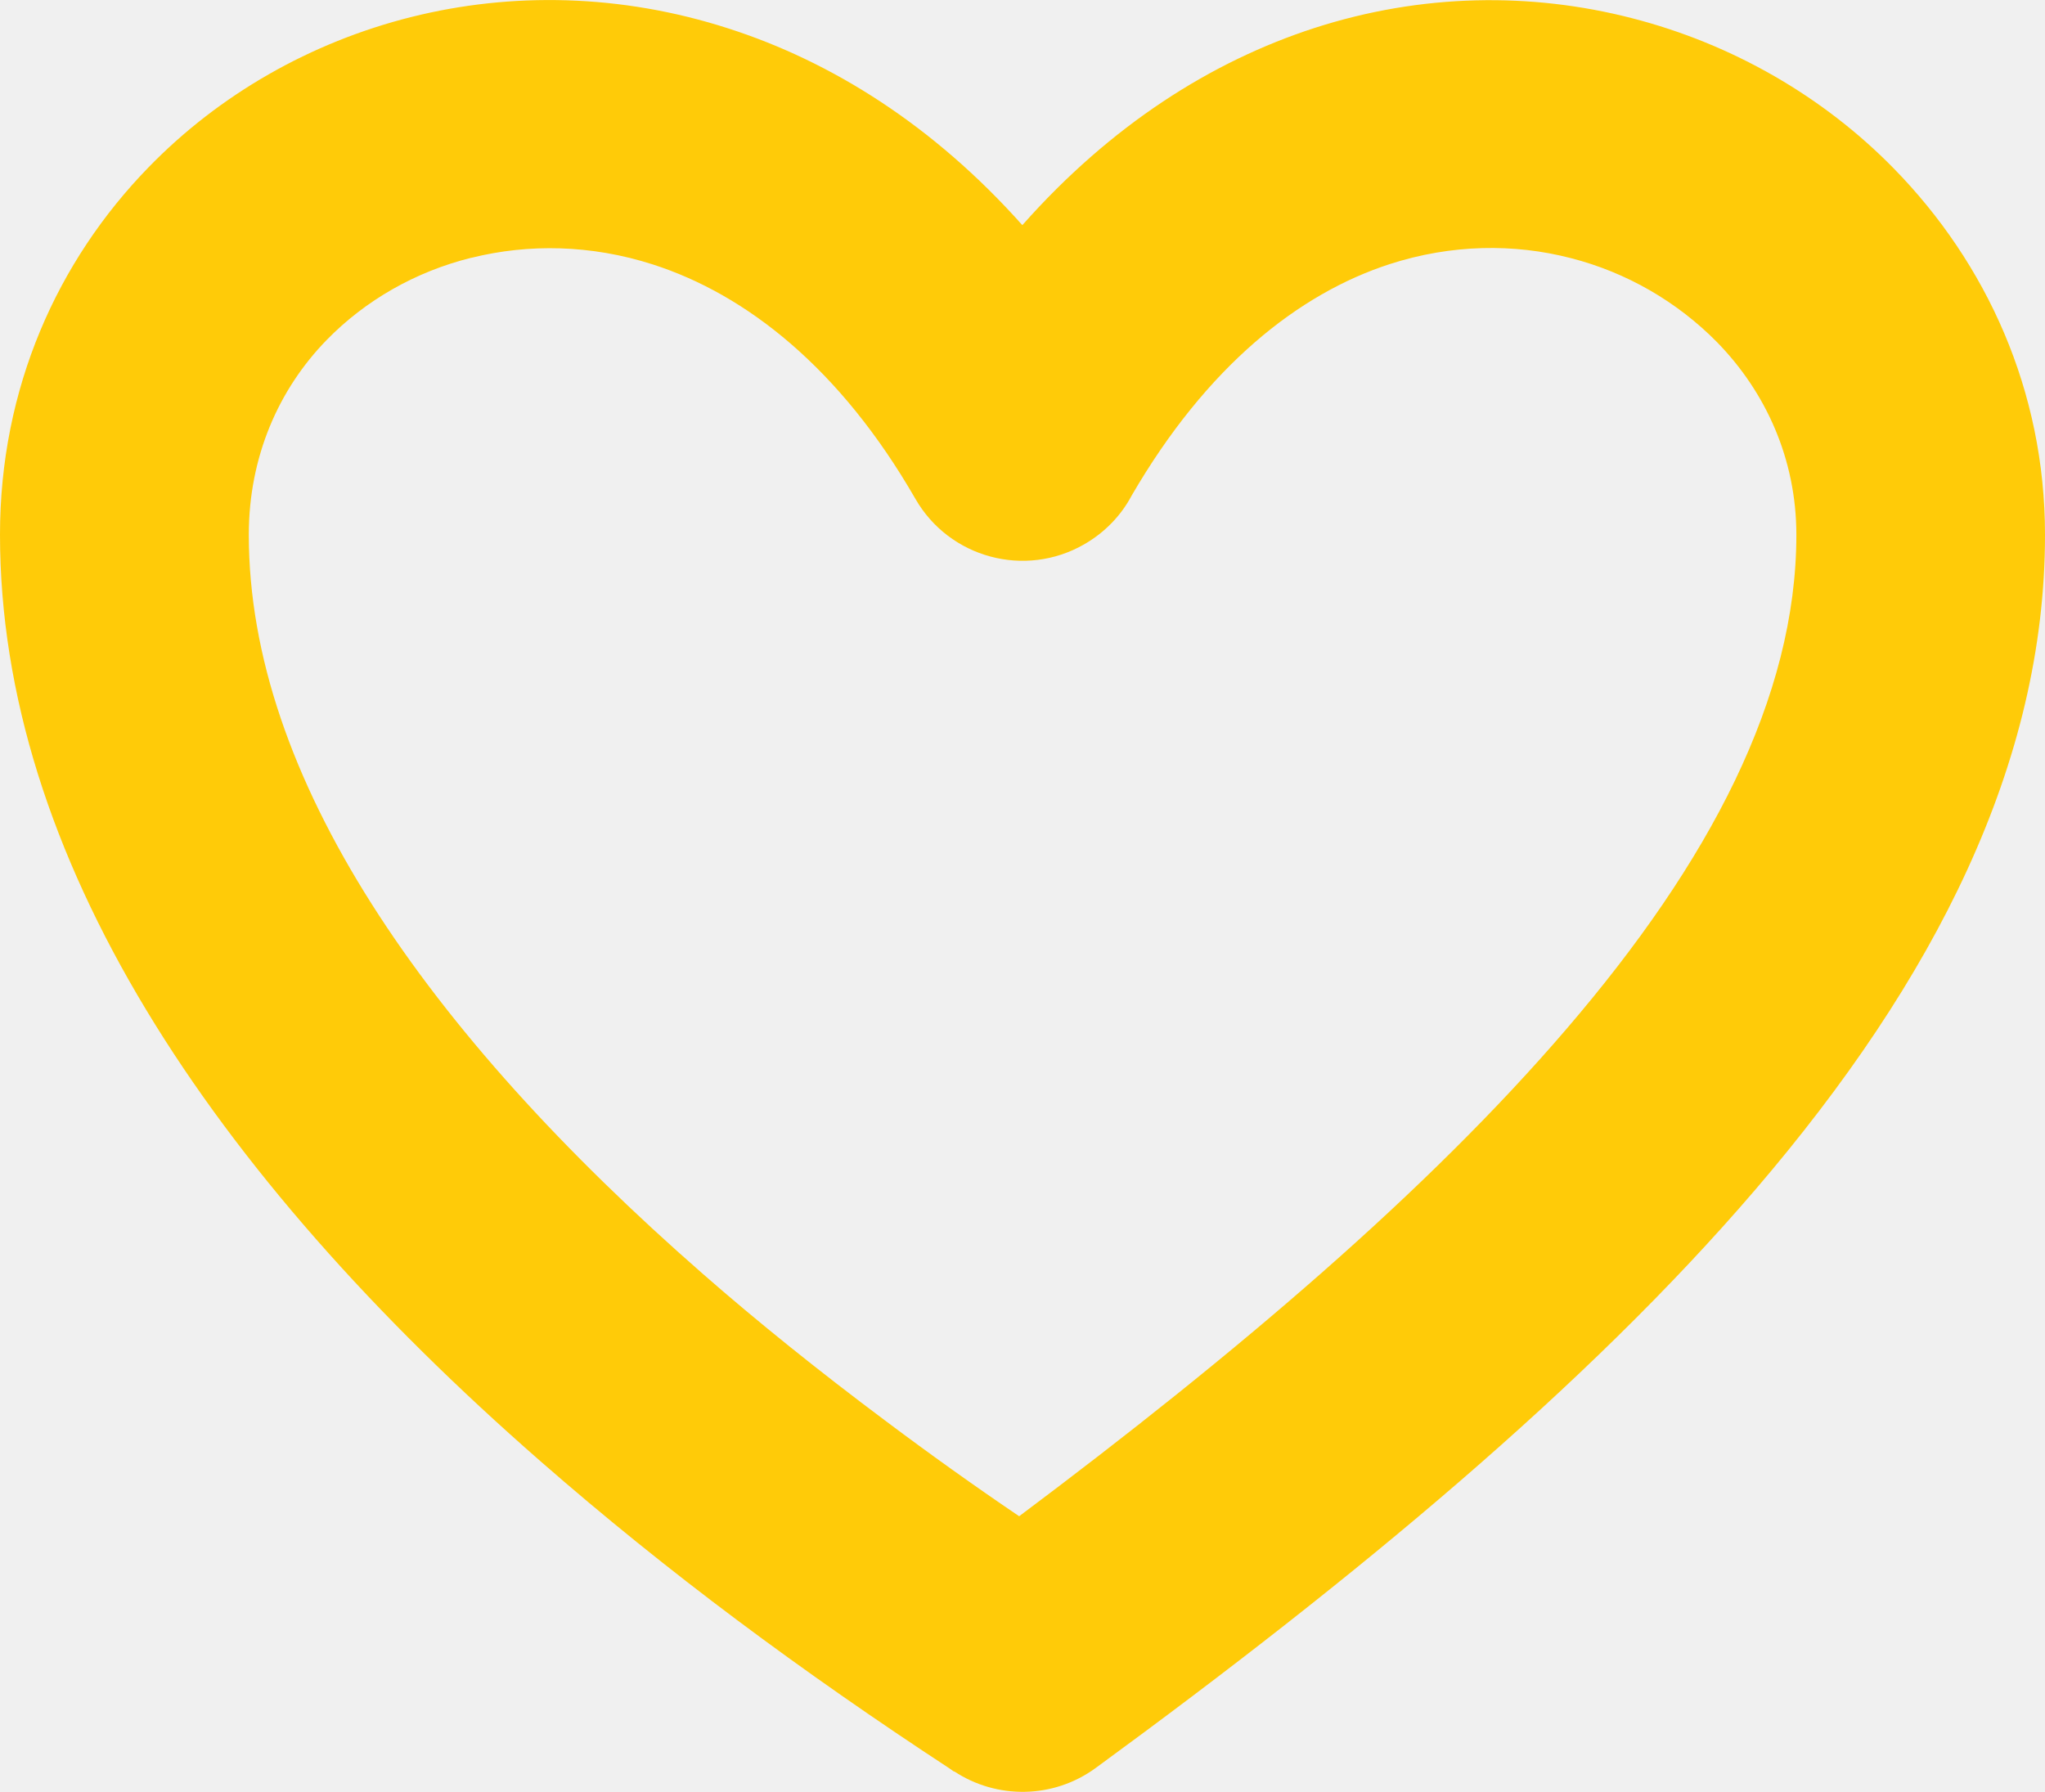
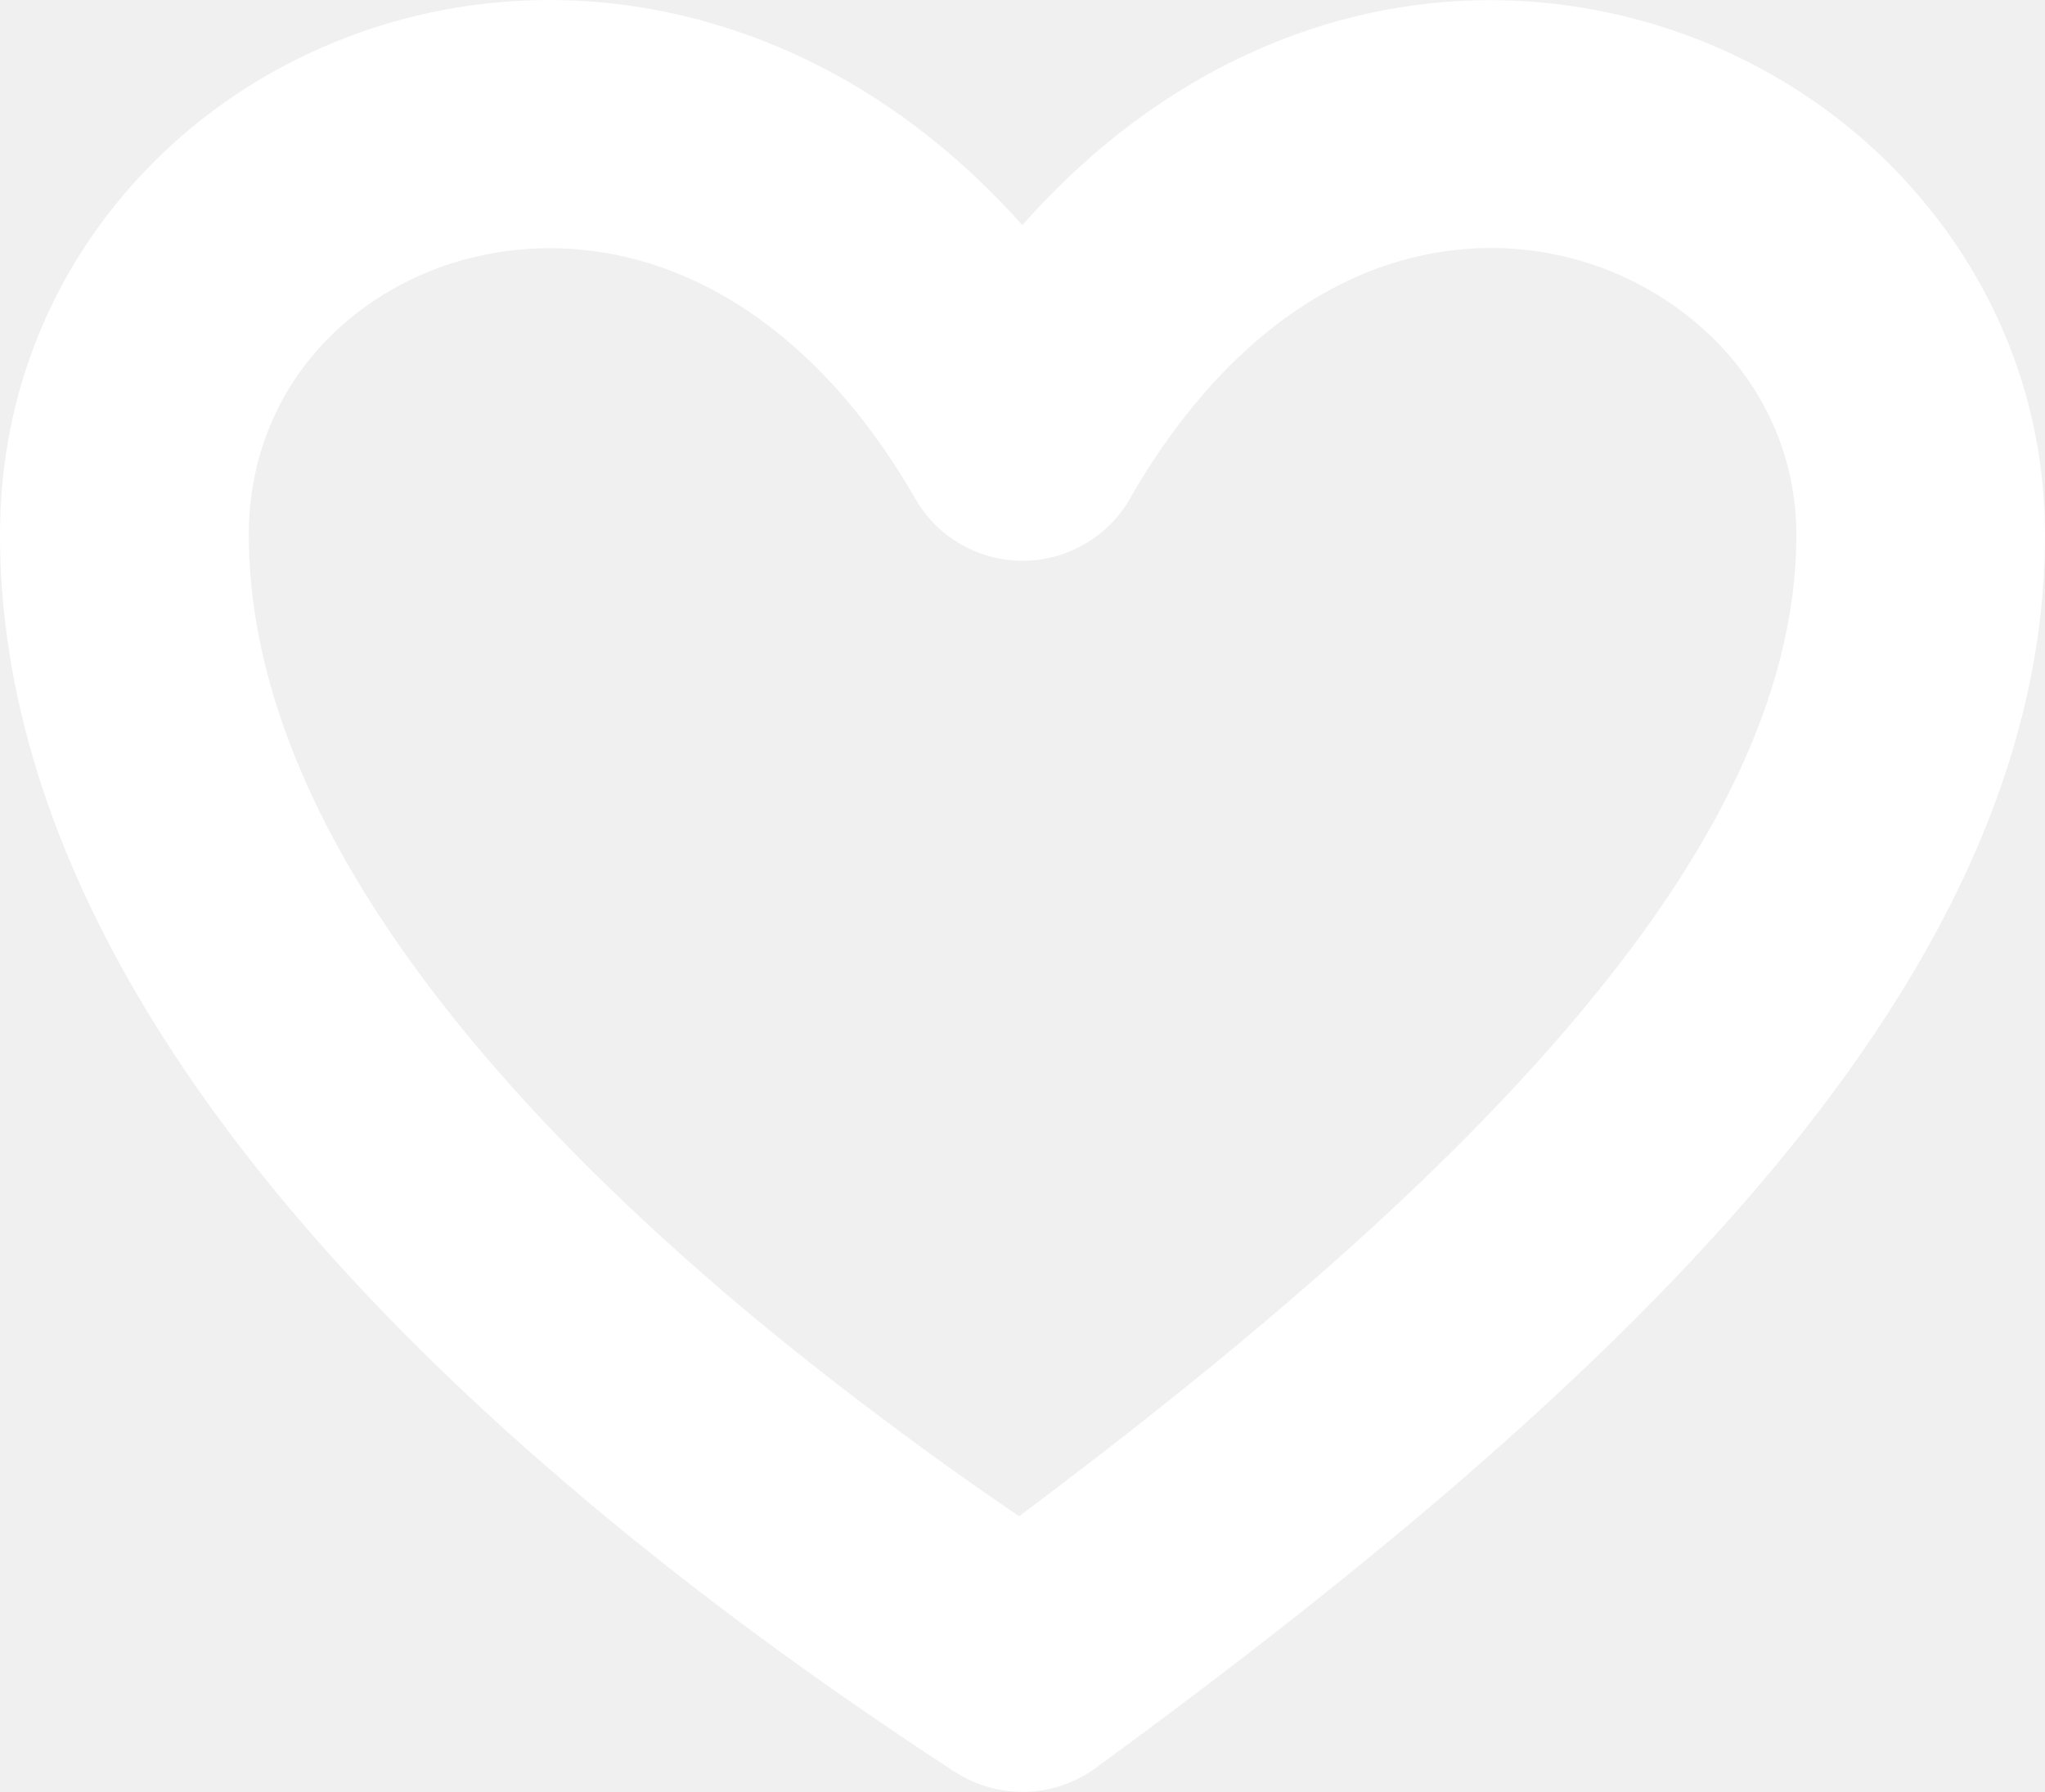
<svg xmlns="http://www.w3.org/2000/svg" version="1.1" id="Layer_1" x="0px" y="0px" viewBox="0 0 122.88 107.68" style="enable-background:new 0 0 122.88 107.68" xml:space="preserve">
  <g>
-     <path fill="#ffcb08" d="M61.43,13.53C66.76,7.51,72.8,3.69,78.96,1.69c6.48-2.1,13.07-2.15,19.09-0.6c6.05,1.55,11.52,4.72,15.74,9.03 c5.58,5.7,9.09,13.36,9.09,22.02c0,13.7-6.6,26.75-17.42,39.37c-10.14,11.83-24.05,23.35-39.61,34.73 c-2.58,1.89-5.98,1.88-8.5,0.22l0,0.01l-0.03-0.02l0,0.01l-0.02-0.01l-0.21-0.15c-4.46-2.92-8.75-5.91-12.8-8.94 c-4.05-3.03-8.01-6.22-11.83-9.56C12.58,70.42,0,51.4,0,32.13c0-8.8,3.44-16.44,8.93-22.08c4.25-4.37,9.73-7.51,15.79-9.03V1.02 c5.99-1.5,12.57-1.4,19.05,0.69C49.99,3.71,56.09,7.54,61.43,13.53L61.43,13.53L61.43,13.53z M83.51,15.87 C78.02,17.65,72.51,22.02,68,29.78c-0.63,1.19-1.6,2.21-2.85,2.93c-3.56,2.05-8.11,0.82-10.15-2.74 c-4.5-7.82-10.14-12.27-15.78-14.08c-3.71-1.19-7.46-1.25-10.88-0.4l0,0l-0.02,0c-3.35,0.83-6.37,2.56-8.7,4.95 c-2.87,2.95-4.67,7-4.67,11.7c0,14.53,10.59,29.82,27.3,44.43c3.28,2.87,6.95,5.82,10.95,8.81c2.61,1.96,5.35,3.92,8.04,5.74 c13.03-9.76,24.53-19.53,32.9-29.3c8.58-10,13.8-19.92,13.8-29.68c0-4.55-1.84-8.58-4.76-11.57c-2.38-2.42-5.43-4.2-8.8-5.06 C90.98,14.63,87.23,14.67,83.51,15.87L83.51,15.87L83.51,15.87z" />
+     <path fill="#FFFFFF" d="M61.43,13.53C66.76,7.51,72.8,3.69,78.96,1.69c6.48-2.1,13.07-2.15,19.09-0.6c6.05,1.55,11.52,4.72,15.74,9.03 c5.58,5.7,9.09,13.36,9.09,22.02c0,13.7-6.6,26.75-17.42,39.37c-10.14,11.83-24.05,23.35-39.61,34.73 c-2.58,1.89-5.98,1.88-8.5,0.22l0,0.01l-0.03-0.02l0,0.01l-0.02-0.01l-0.21-0.15c-4.46-2.92-8.75-5.91-12.8-8.94 c-4.05-3.03-8.01-6.22-11.83-9.56C12.58,70.42,0,51.4,0,32.13c0-8.8,3.44-16.44,8.93-22.08c4.25-4.37,9.73-7.51,15.79-9.03V1.02 c5.99-1.5,12.57-1.4,19.05,0.69C49.99,3.71,56.09,7.54,61.43,13.53L61.43,13.53L61.43,13.53z M83.51,15.87 C78.02,17.65,72.51,22.02,68,29.78c-0.63,1.19-1.6,2.21-2.85,2.93c-3.56,2.05-8.11,0.82-10.15-2.74 c-4.5-7.82-10.14-12.27-15.78-14.08c-3.71-1.19-7.46-1.25-10.88-0.4l0,0l-0.02,0c-3.35,0.83-6.37,2.56-8.7,4.95 c-2.87,2.95-4.67,7-4.67,11.7c0,14.53,10.59,29.82,27.3,44.43c3.28,2.87,6.95,5.82,10.95,8.81c2.61,1.96,5.35,3.92,8.04,5.74 c13.03-9.76,24.53-19.53,32.9-29.3c8.58-10,13.8-19.92,13.8-29.68c0-4.55-1.84-8.58-4.76-11.57c-2.38-2.42-5.43-4.2-8.8-5.06 C90.98,14.63,87.23,14.67,83.51,15.87L83.51,15.87L83.51,15.87z" />
  </g>
</svg>
